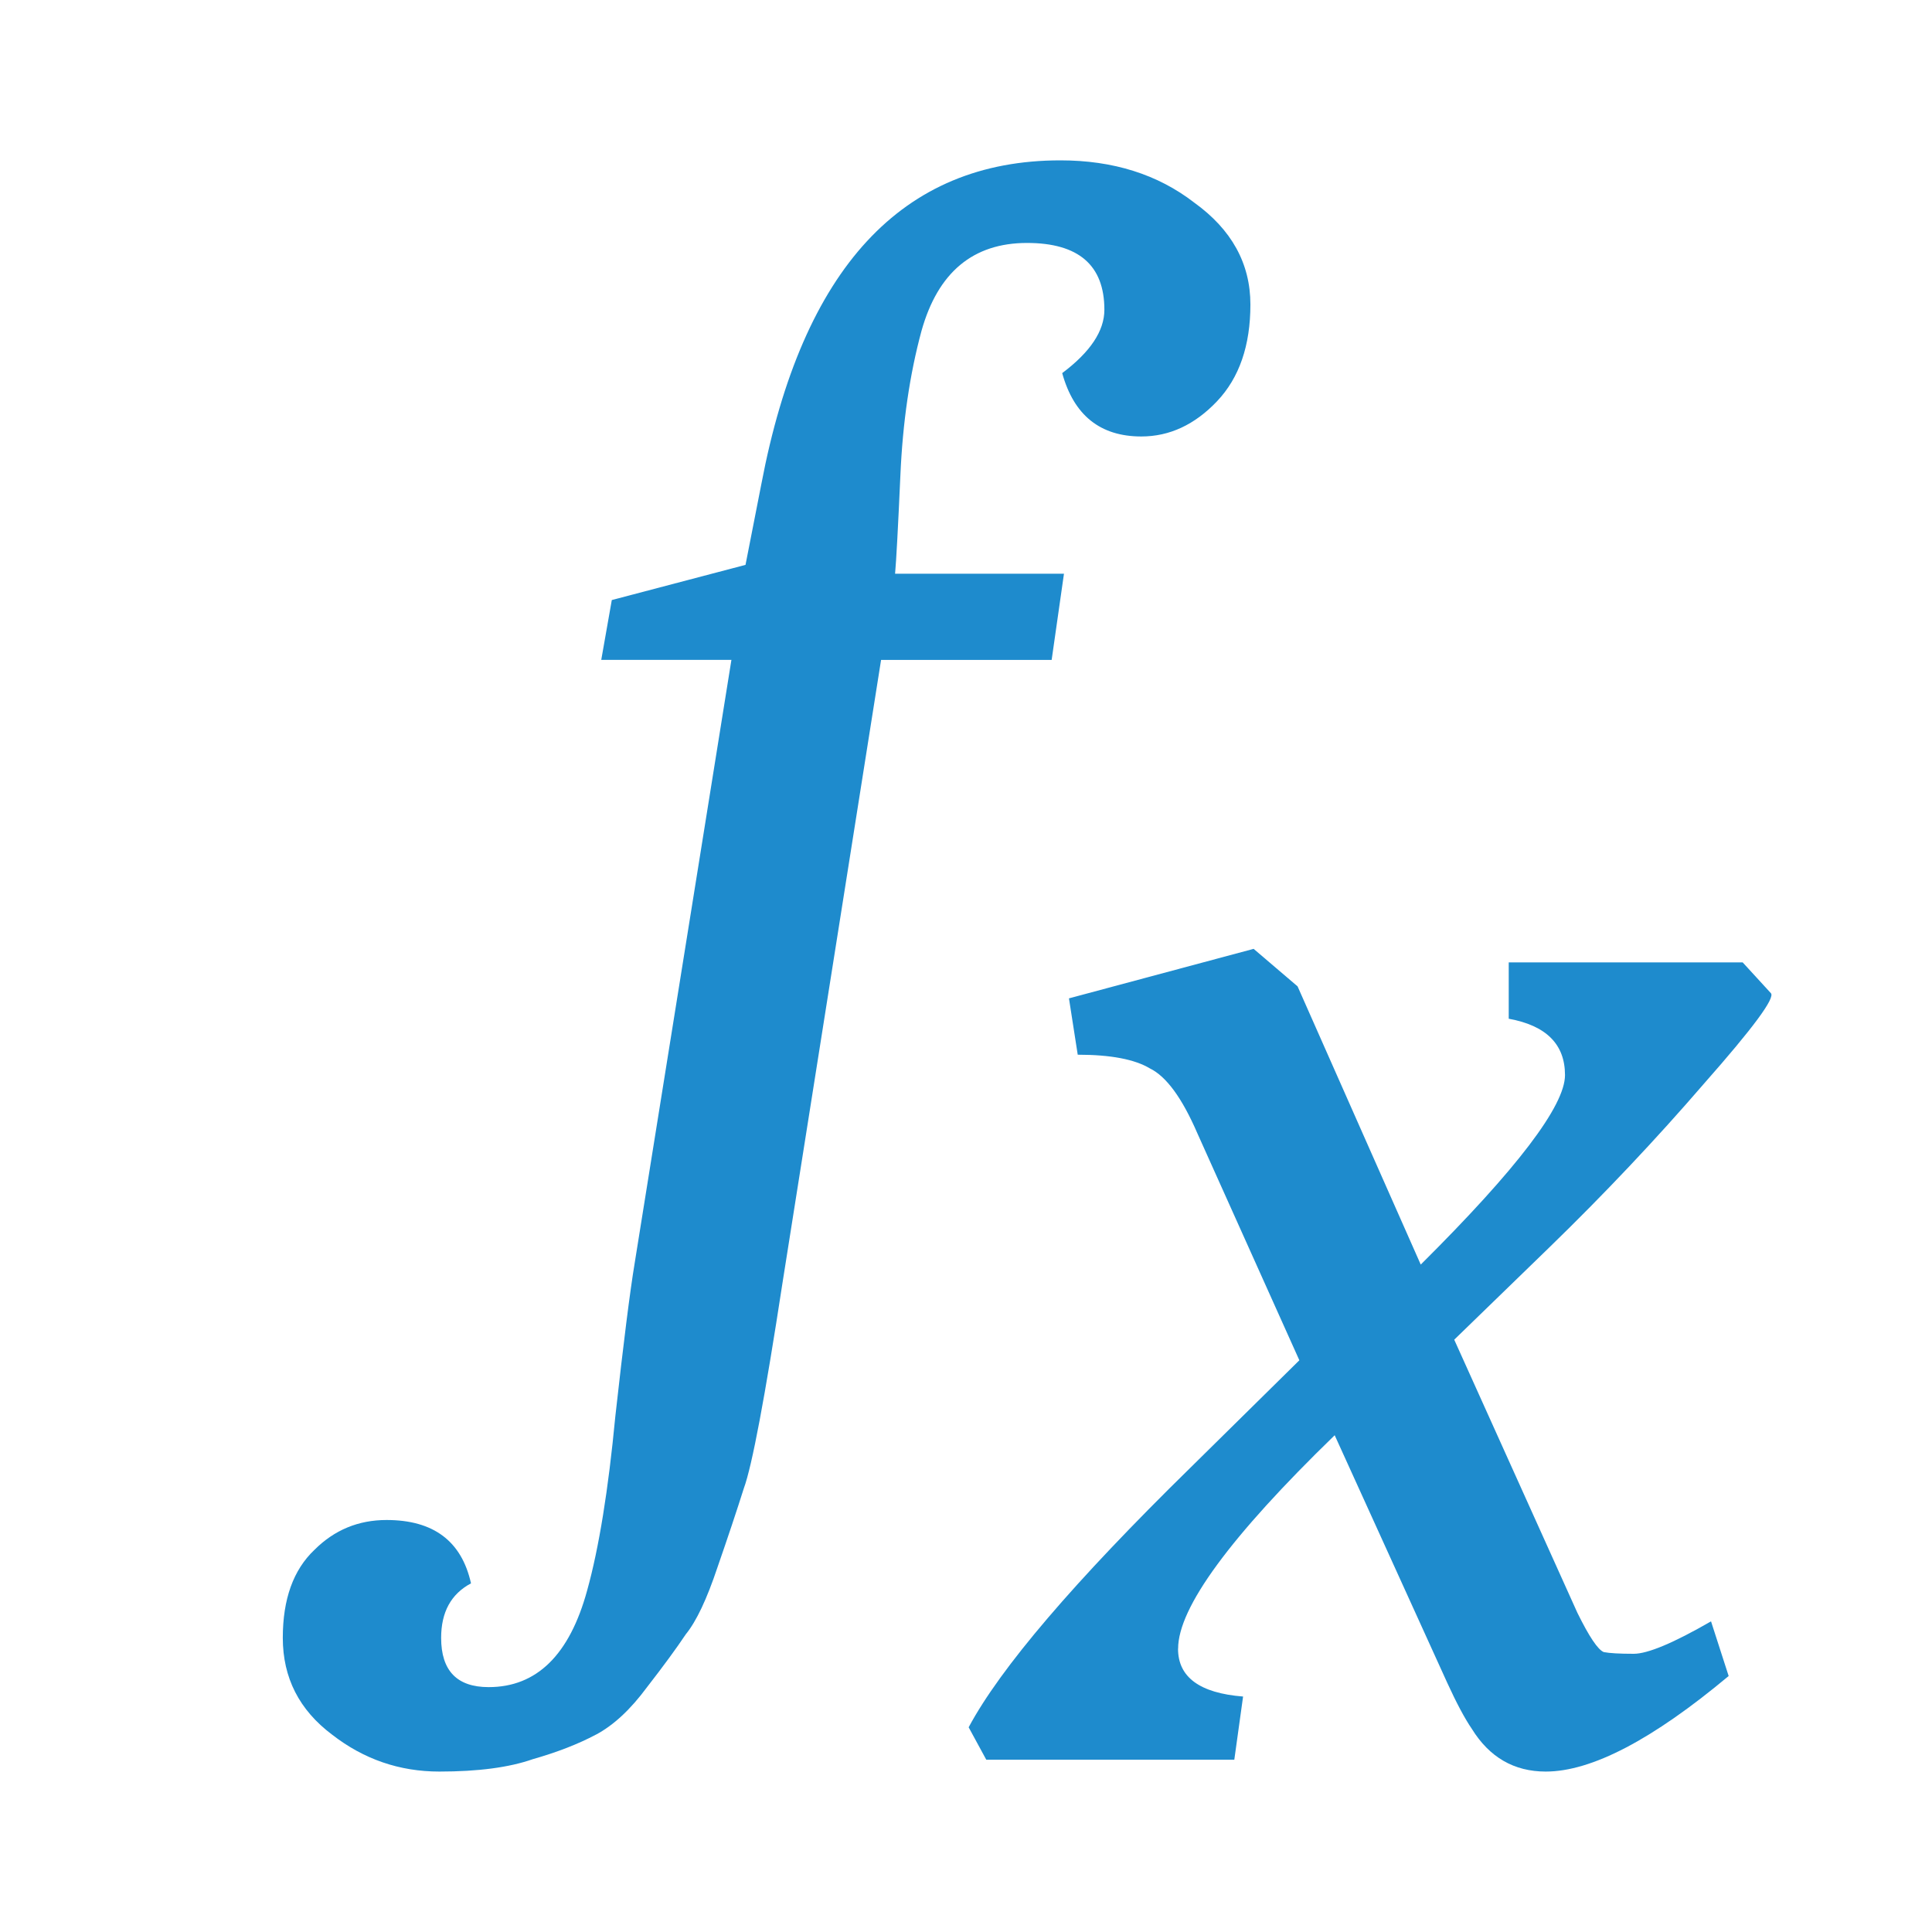
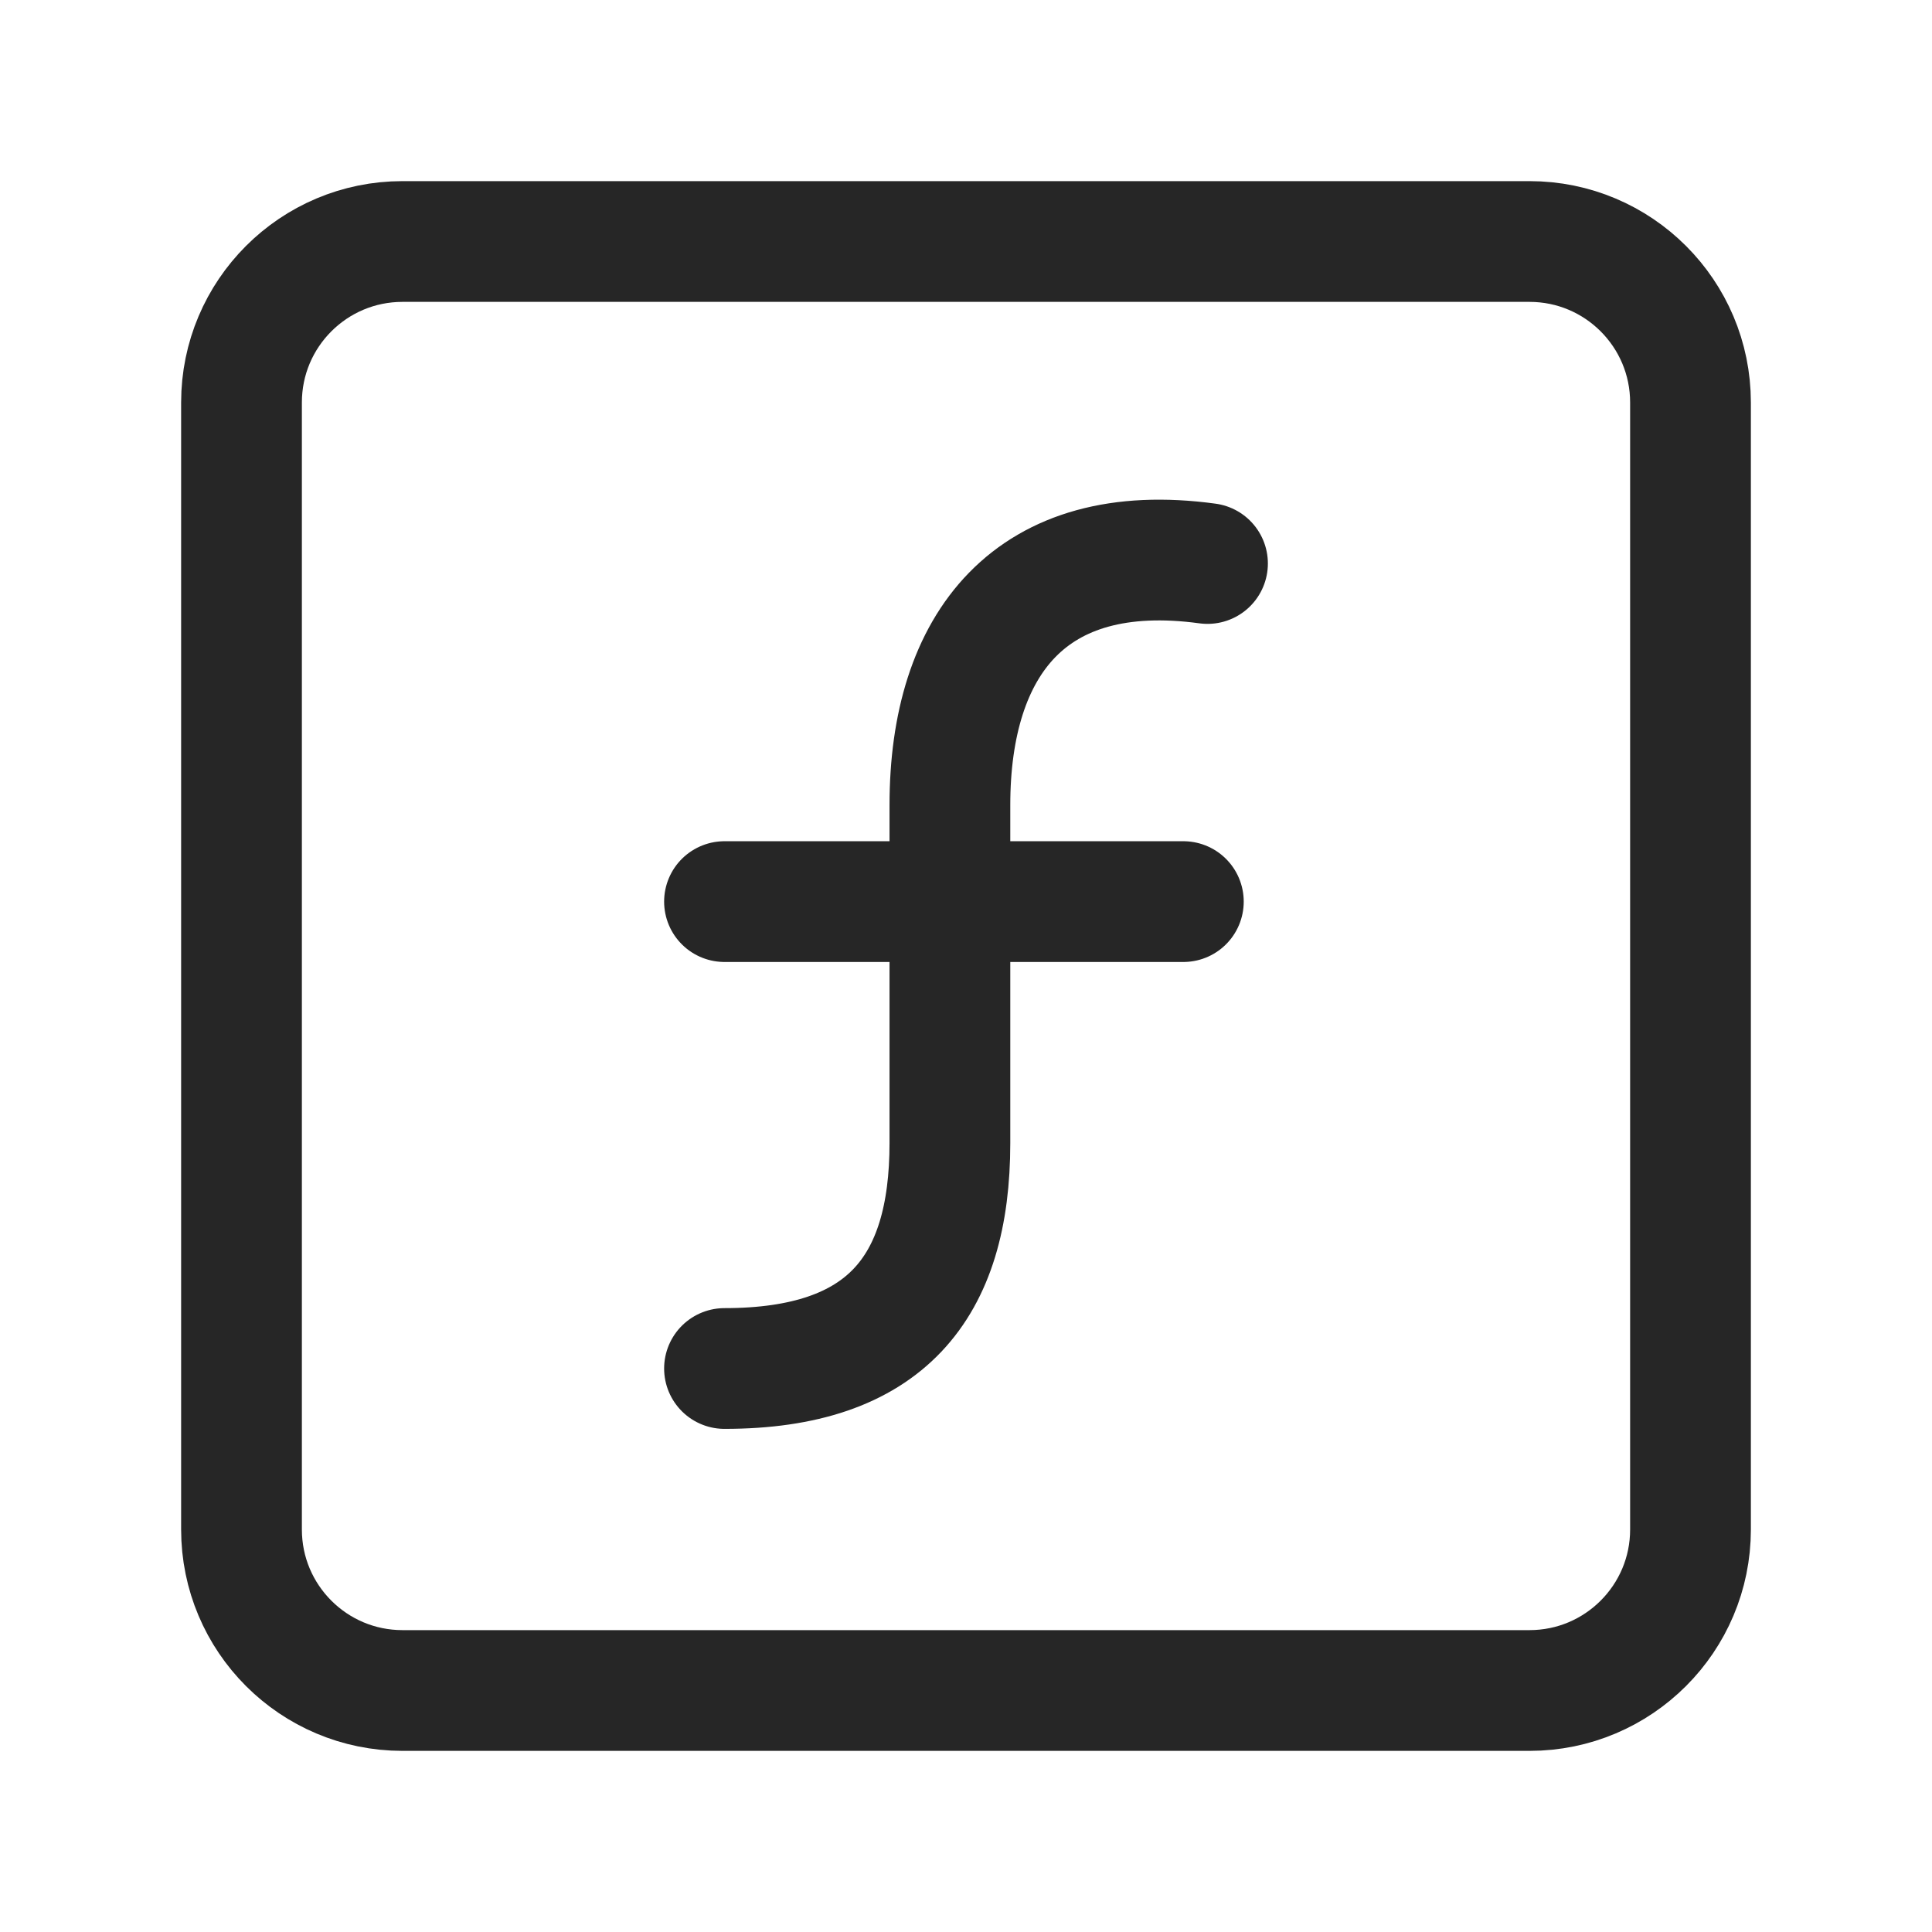
- <svg xmlns="http://www.w3.org/2000/svg" viewBox="0 0 24 24">
-   <g fill="#1e8bcd">
-     <path d="m7.403 21.548q-.328.175-.787.306-.437.153-1.158.153-.743 0-1.333-.459-.612-.459-.612-1.202 0-.721.393-1.093.371-.371.896-.371.874 0 1.049.787-.371.197-.371.677 0 .612.59.612.896 0 1.224-1.202.219-.787.35-2.163.153-1.377.24-1.901l1.202-7.495h-1.617l.131-.743 1.661-.437.197-1.005q.765-4.02 3.715-4.02.983 0 1.661.524.699.503.699 1.267 0 .765-.415 1.202-.415.437-.94.437-.765 0-.983-.787.524-.393.524-.787 0-.83-.961-.83-1.005 0-1.311 1.093-.219.808-.262 1.792-.044.983-.066 1.224h2.098l-.153 1.071h-2.119l-1.224 7.735q-.328 2.141-.481 2.556-.131.415-.328.983-.197.59-.393.83-.175.262-.481.656-.306.415-.634.59z" />
-     <path d="m14.634 20.481q0 .53.808.594l-.109.785h-3.081l-.219-.403q.59-1.103 2.753-3.223l1.355-1.336-1.267-2.82q-.284-.657-.59-.806-.284-.17-.896-.17l-.109-.7 2.294-.615.546.466 1.53 3.456q1.792-1.781 1.792-2.354 0-.573-.699-.7v-.7h2.906l.35.382q.087.085-.83 1.124-.896 1.039-1.923 2.036l-1.18 1.145 1.53 3.393q.219.445.328.488.109.021.371.021.262 0 .961-.403l.219.679q-1.42 1.187-2.272 1.187-.59 0-.918-.53-.131-.191-.306-.573l-1.398-3.075q-1.945 1.887-1.945 2.651z" />
+ <svg xmlns="http://www.w3.org/2000/svg" width="24" height="24" viewBox="0 0 24 24">
+   <g transform="translate(0 0) scale(1)" fill="none" stroke="#262626" stroke-width="1.5" stroke-linecap="round" stroke-linejoin="round">
+     <rect width="18" height="18" x="3" y="3" rx="2" ry="2" />
+     <path d="M9 17c2 0 2.8-1 2.8-2.8V10c0-2 1-3.3 3.2-3" />
+     <path d="M9 11.2h5.7" />
  </g>
</svg>
